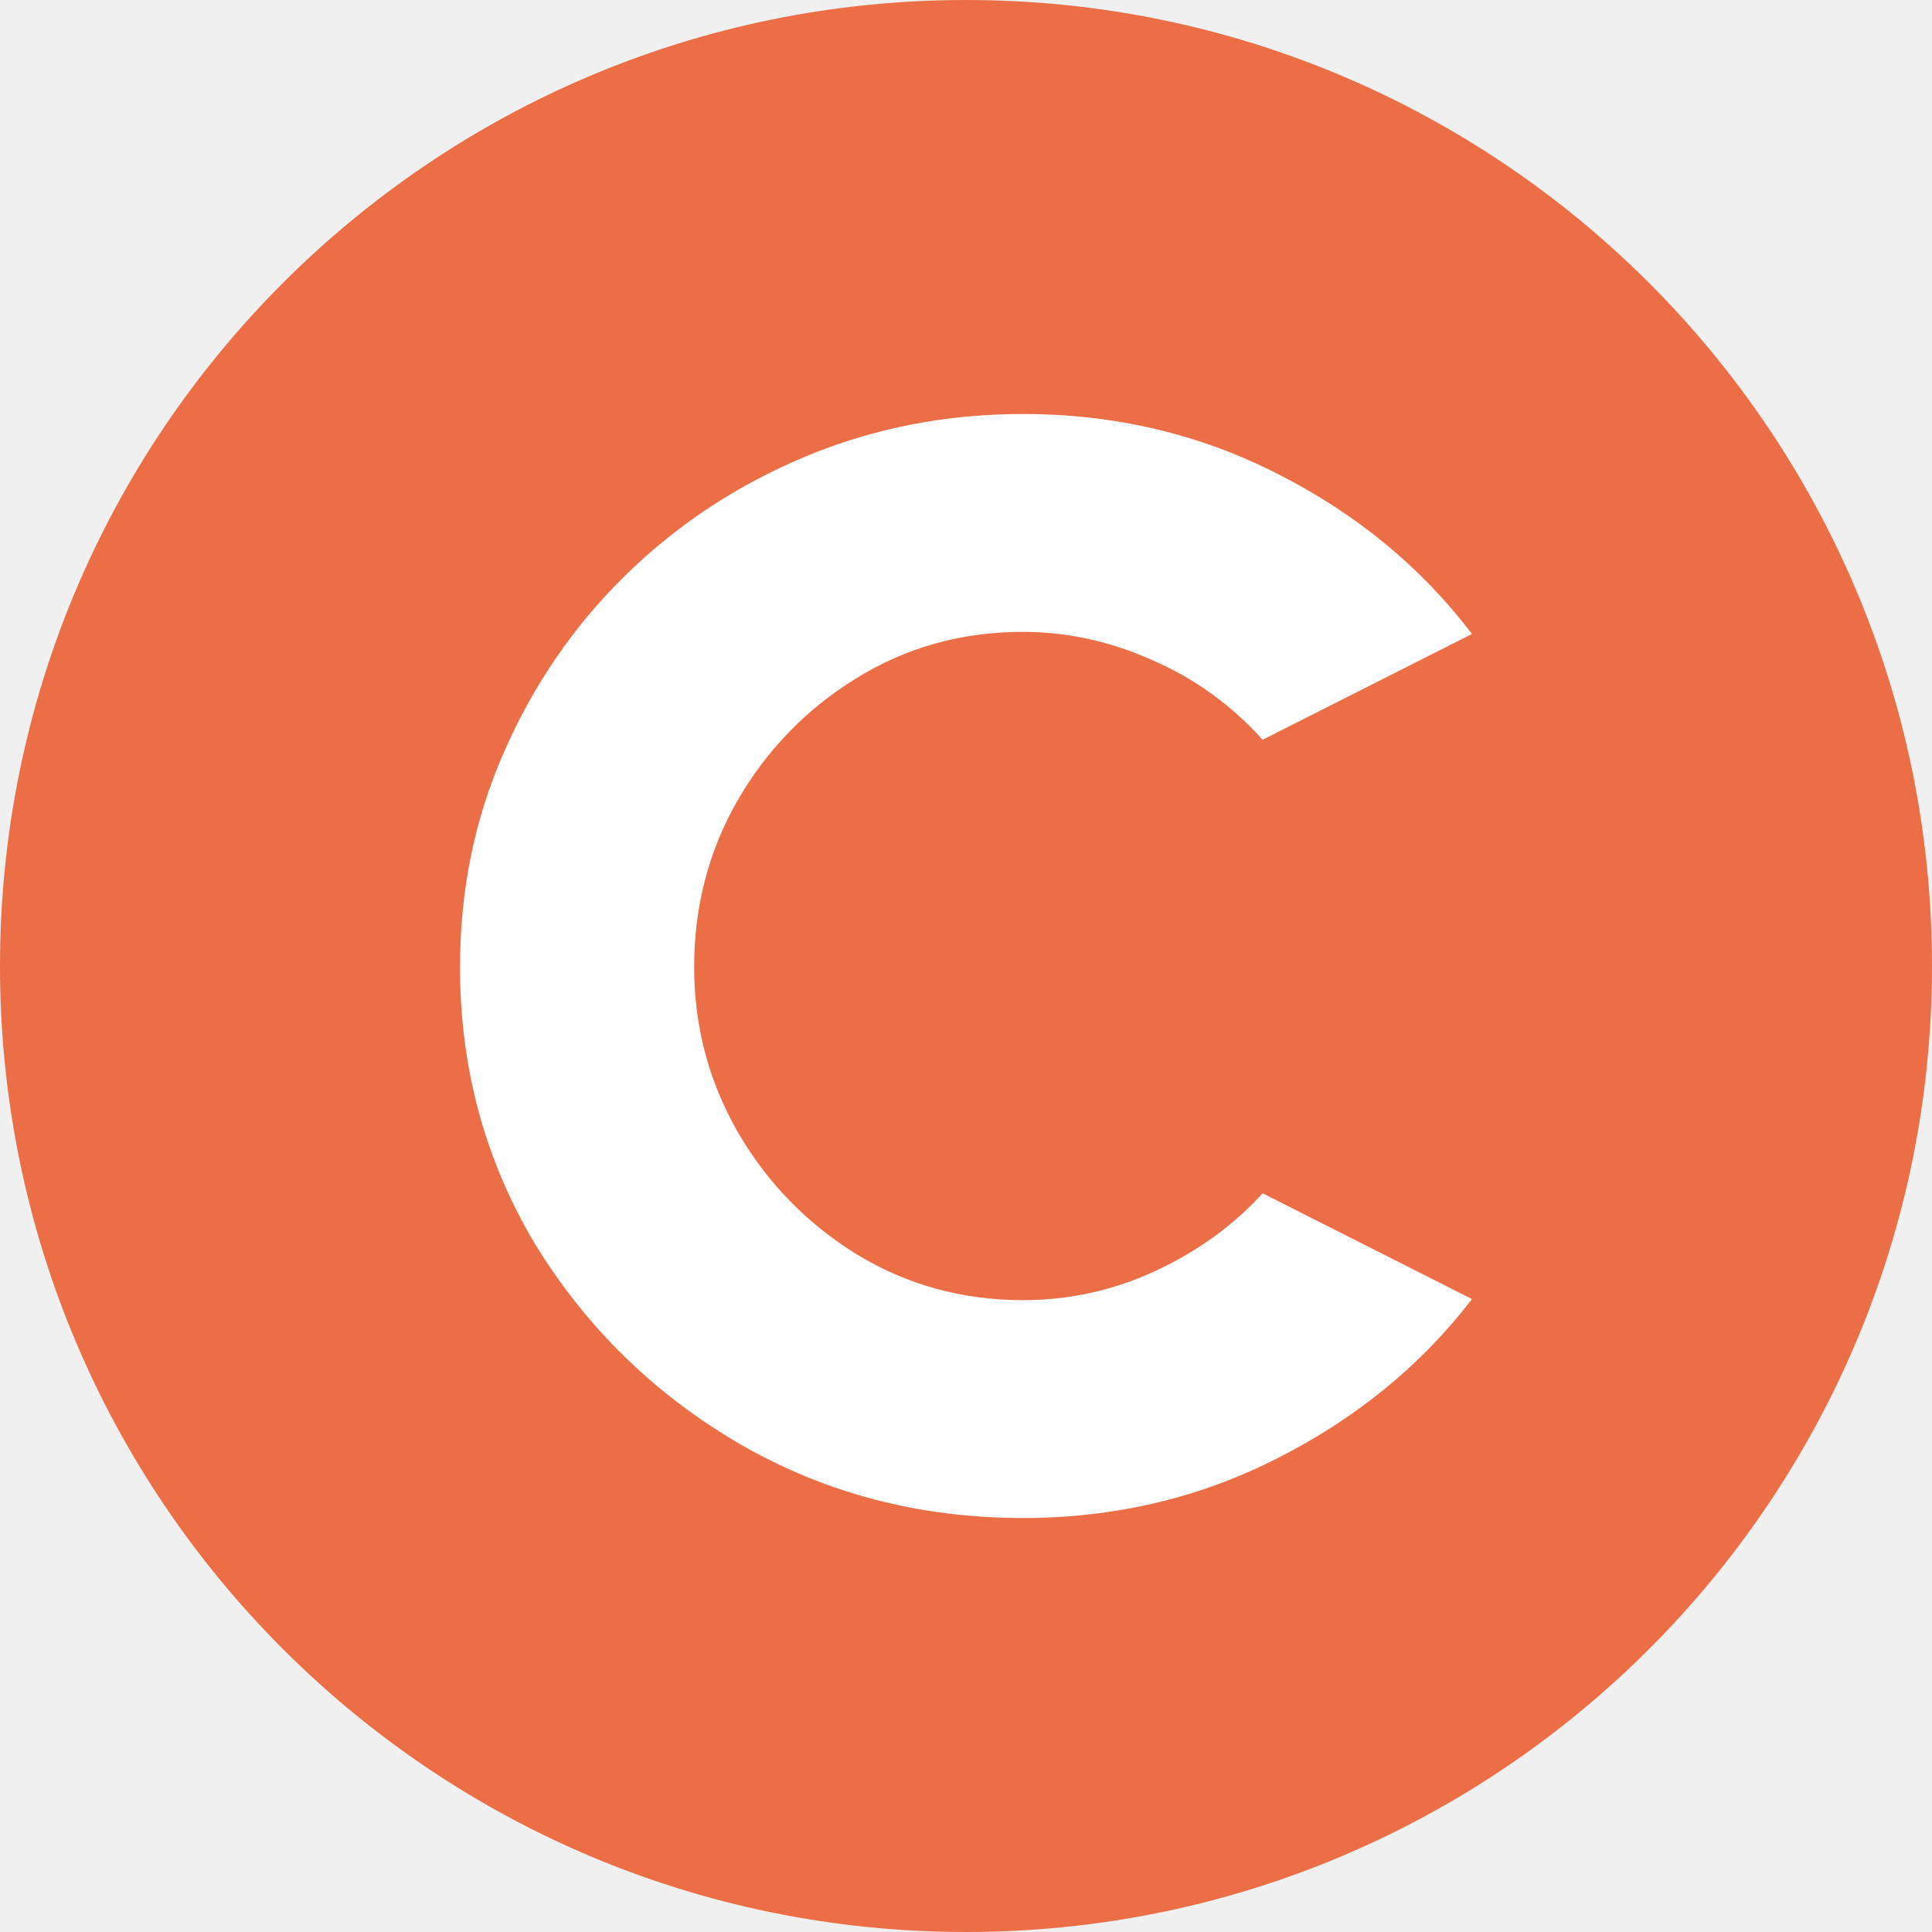
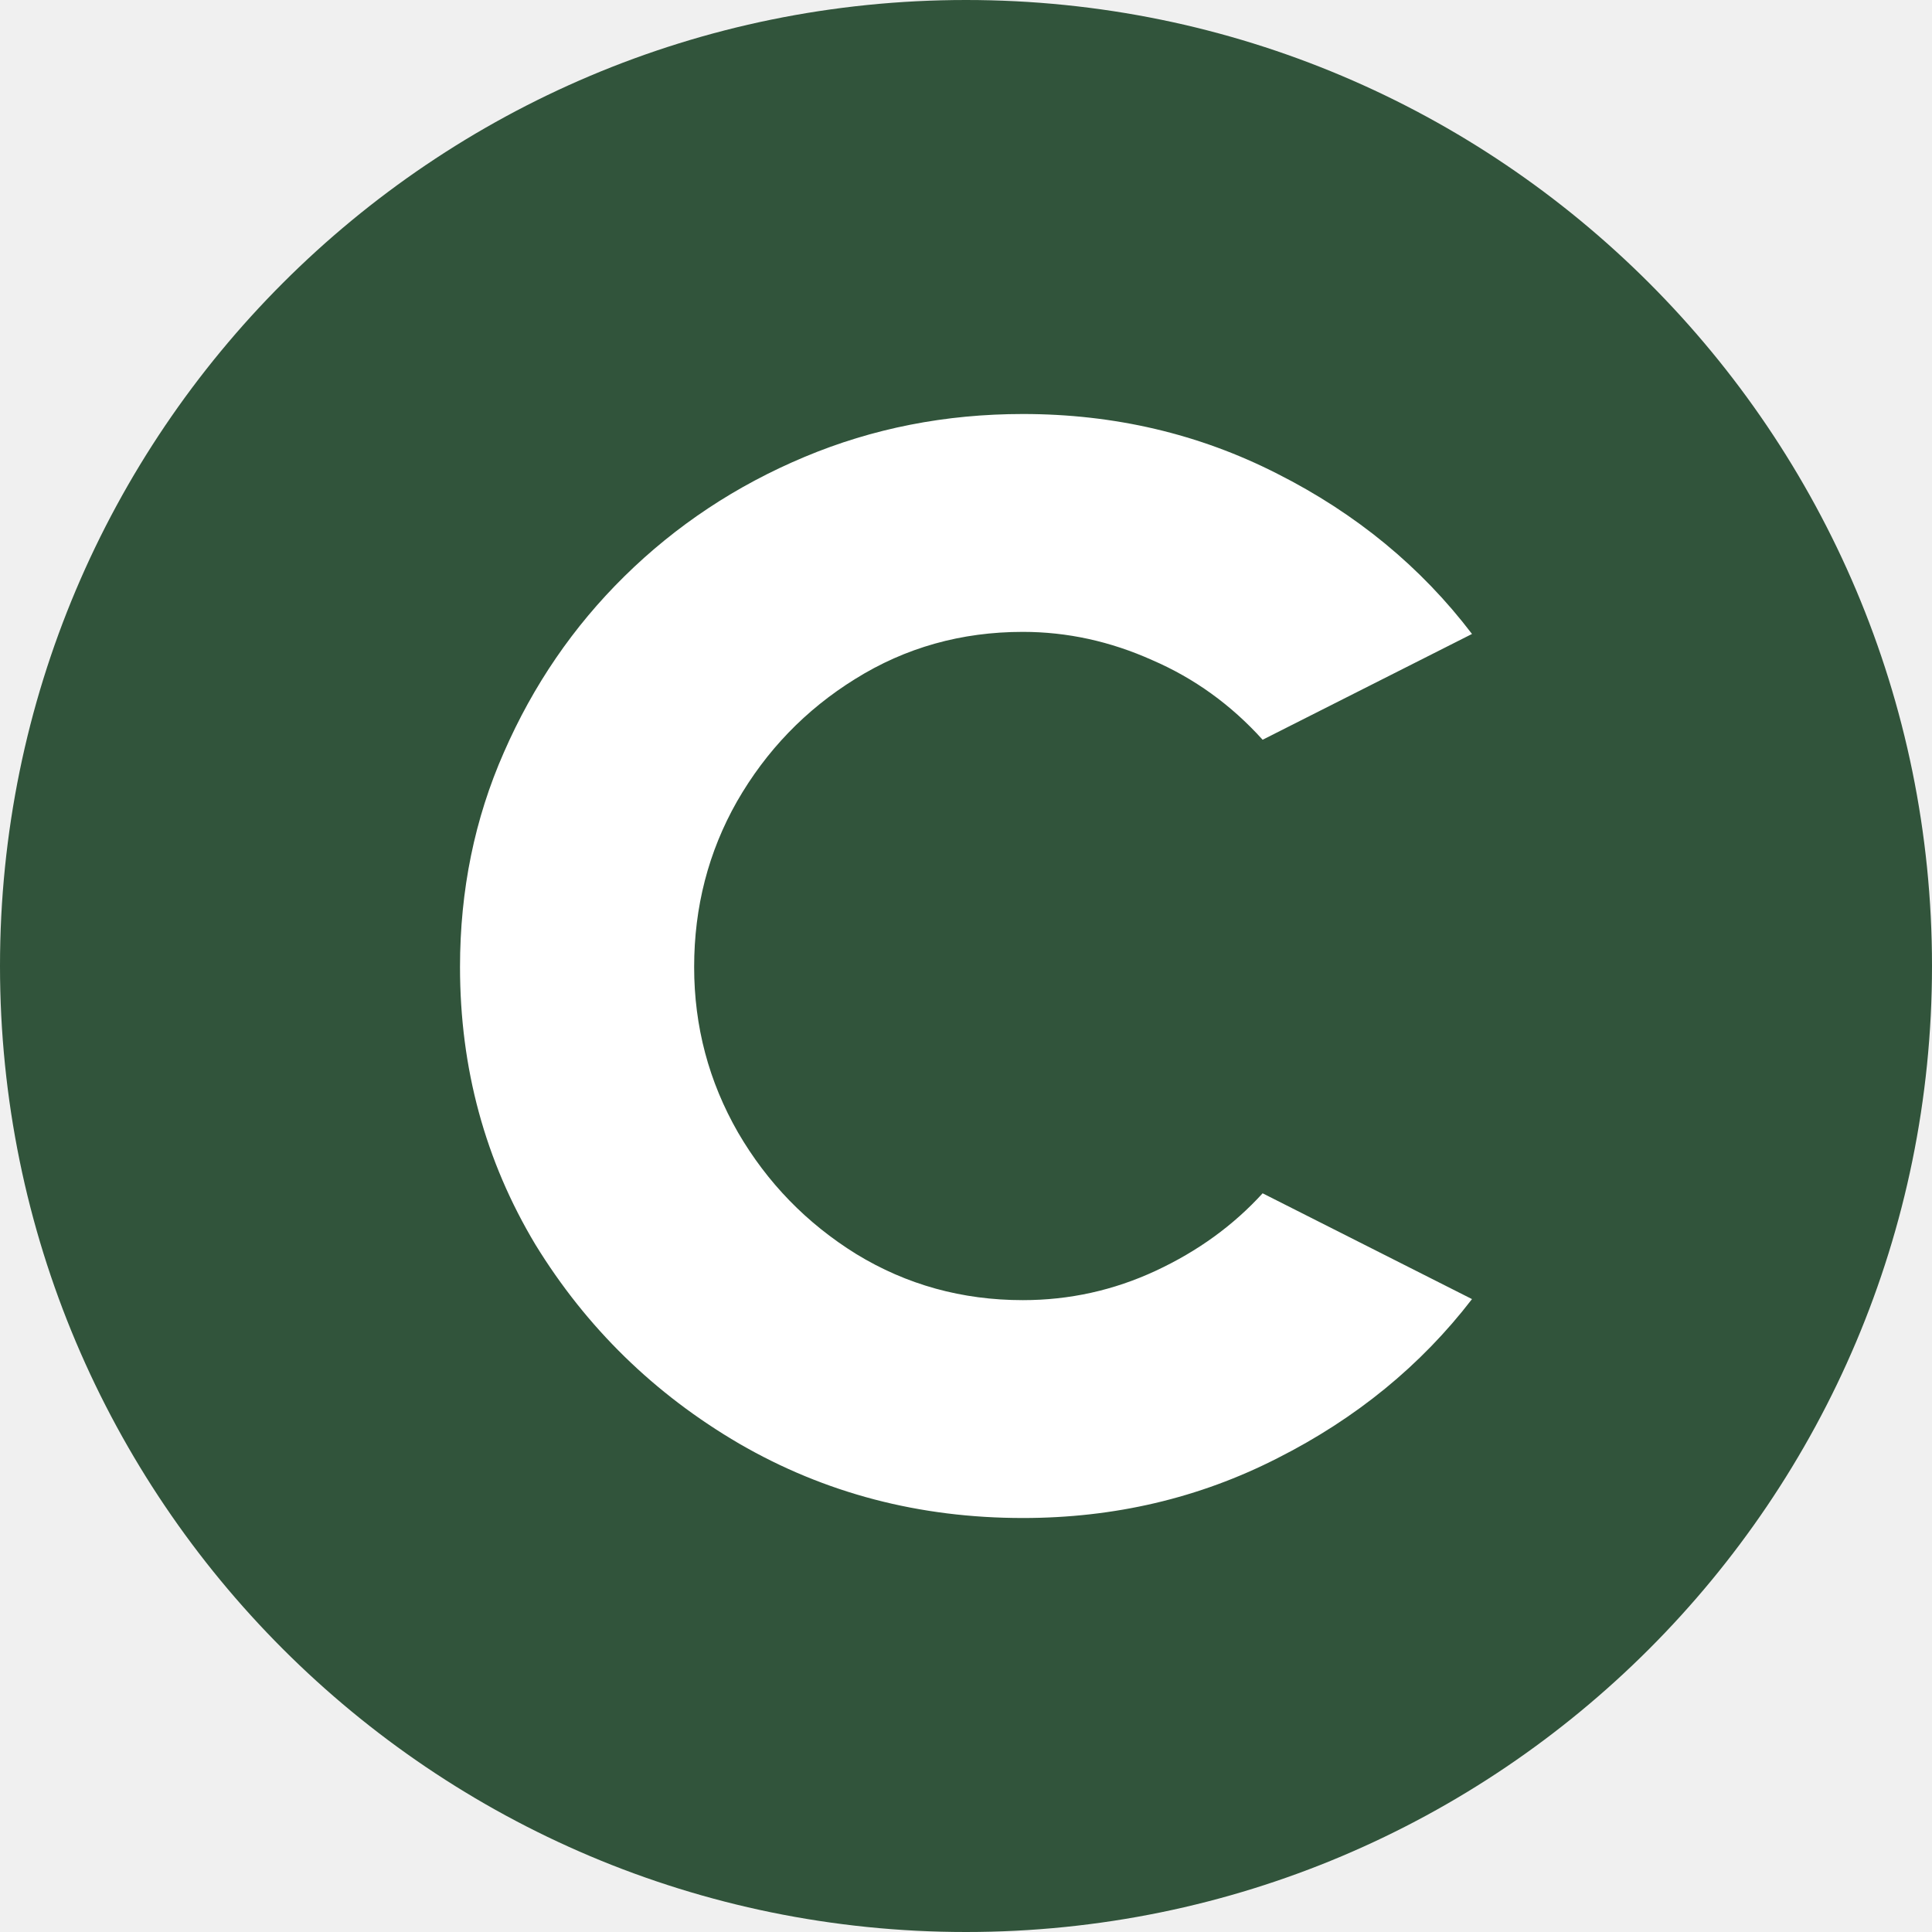
<svg xmlns="http://www.w3.org/2000/svg" width="180" height="180" viewBox="0 0 180 180" fill="none">
-   <circle cx="90" cy="90" r="90" fill="#EB6E46" />
+   <circle cx="90" cy="90" r="90" fill="#31543B" />
  <path d="M117.636 111.177L137.143 121.033C132.389 127.214 126.341 132.158 118.999 135.866C111.728 139.575 103.827 141.429 95.297 141.429C85.648 141.429 76.838 139.119 68.868 134.5C60.967 129.881 54.639 123.7 49.885 115.958C45.2 108.151 42.858 99.531 42.858 90.098C42.858 82.941 44.221 76.273 46.948 70.092C49.675 63.847 53.415 58.382 58.17 53.698C62.994 48.948 68.588 45.24 74.951 42.573C81.313 39.905 88.095 38.572 95.297 38.572C103.827 38.572 111.728 40.426 118.999 44.134C126.341 47.843 132.389 52.819 137.143 59.065L117.636 68.921C114.699 65.668 111.273 63.196 107.358 61.505C103.442 59.748 99.422 58.87 95.297 58.87C89.564 58.87 84.355 60.334 79.67 63.261C75.055 66.124 71.385 69.93 68.658 74.679C66.001 79.363 64.672 84.503 64.672 90.098C64.672 95.628 66.036 100.767 68.763 105.517C71.49 110.201 75.16 113.974 79.775 116.837C84.459 119.699 89.633 121.131 95.297 121.131C99.632 121.131 103.757 120.22 107.673 118.398C111.588 116.577 114.909 114.169 117.636 111.177Z" fill="white" />
</svg>
